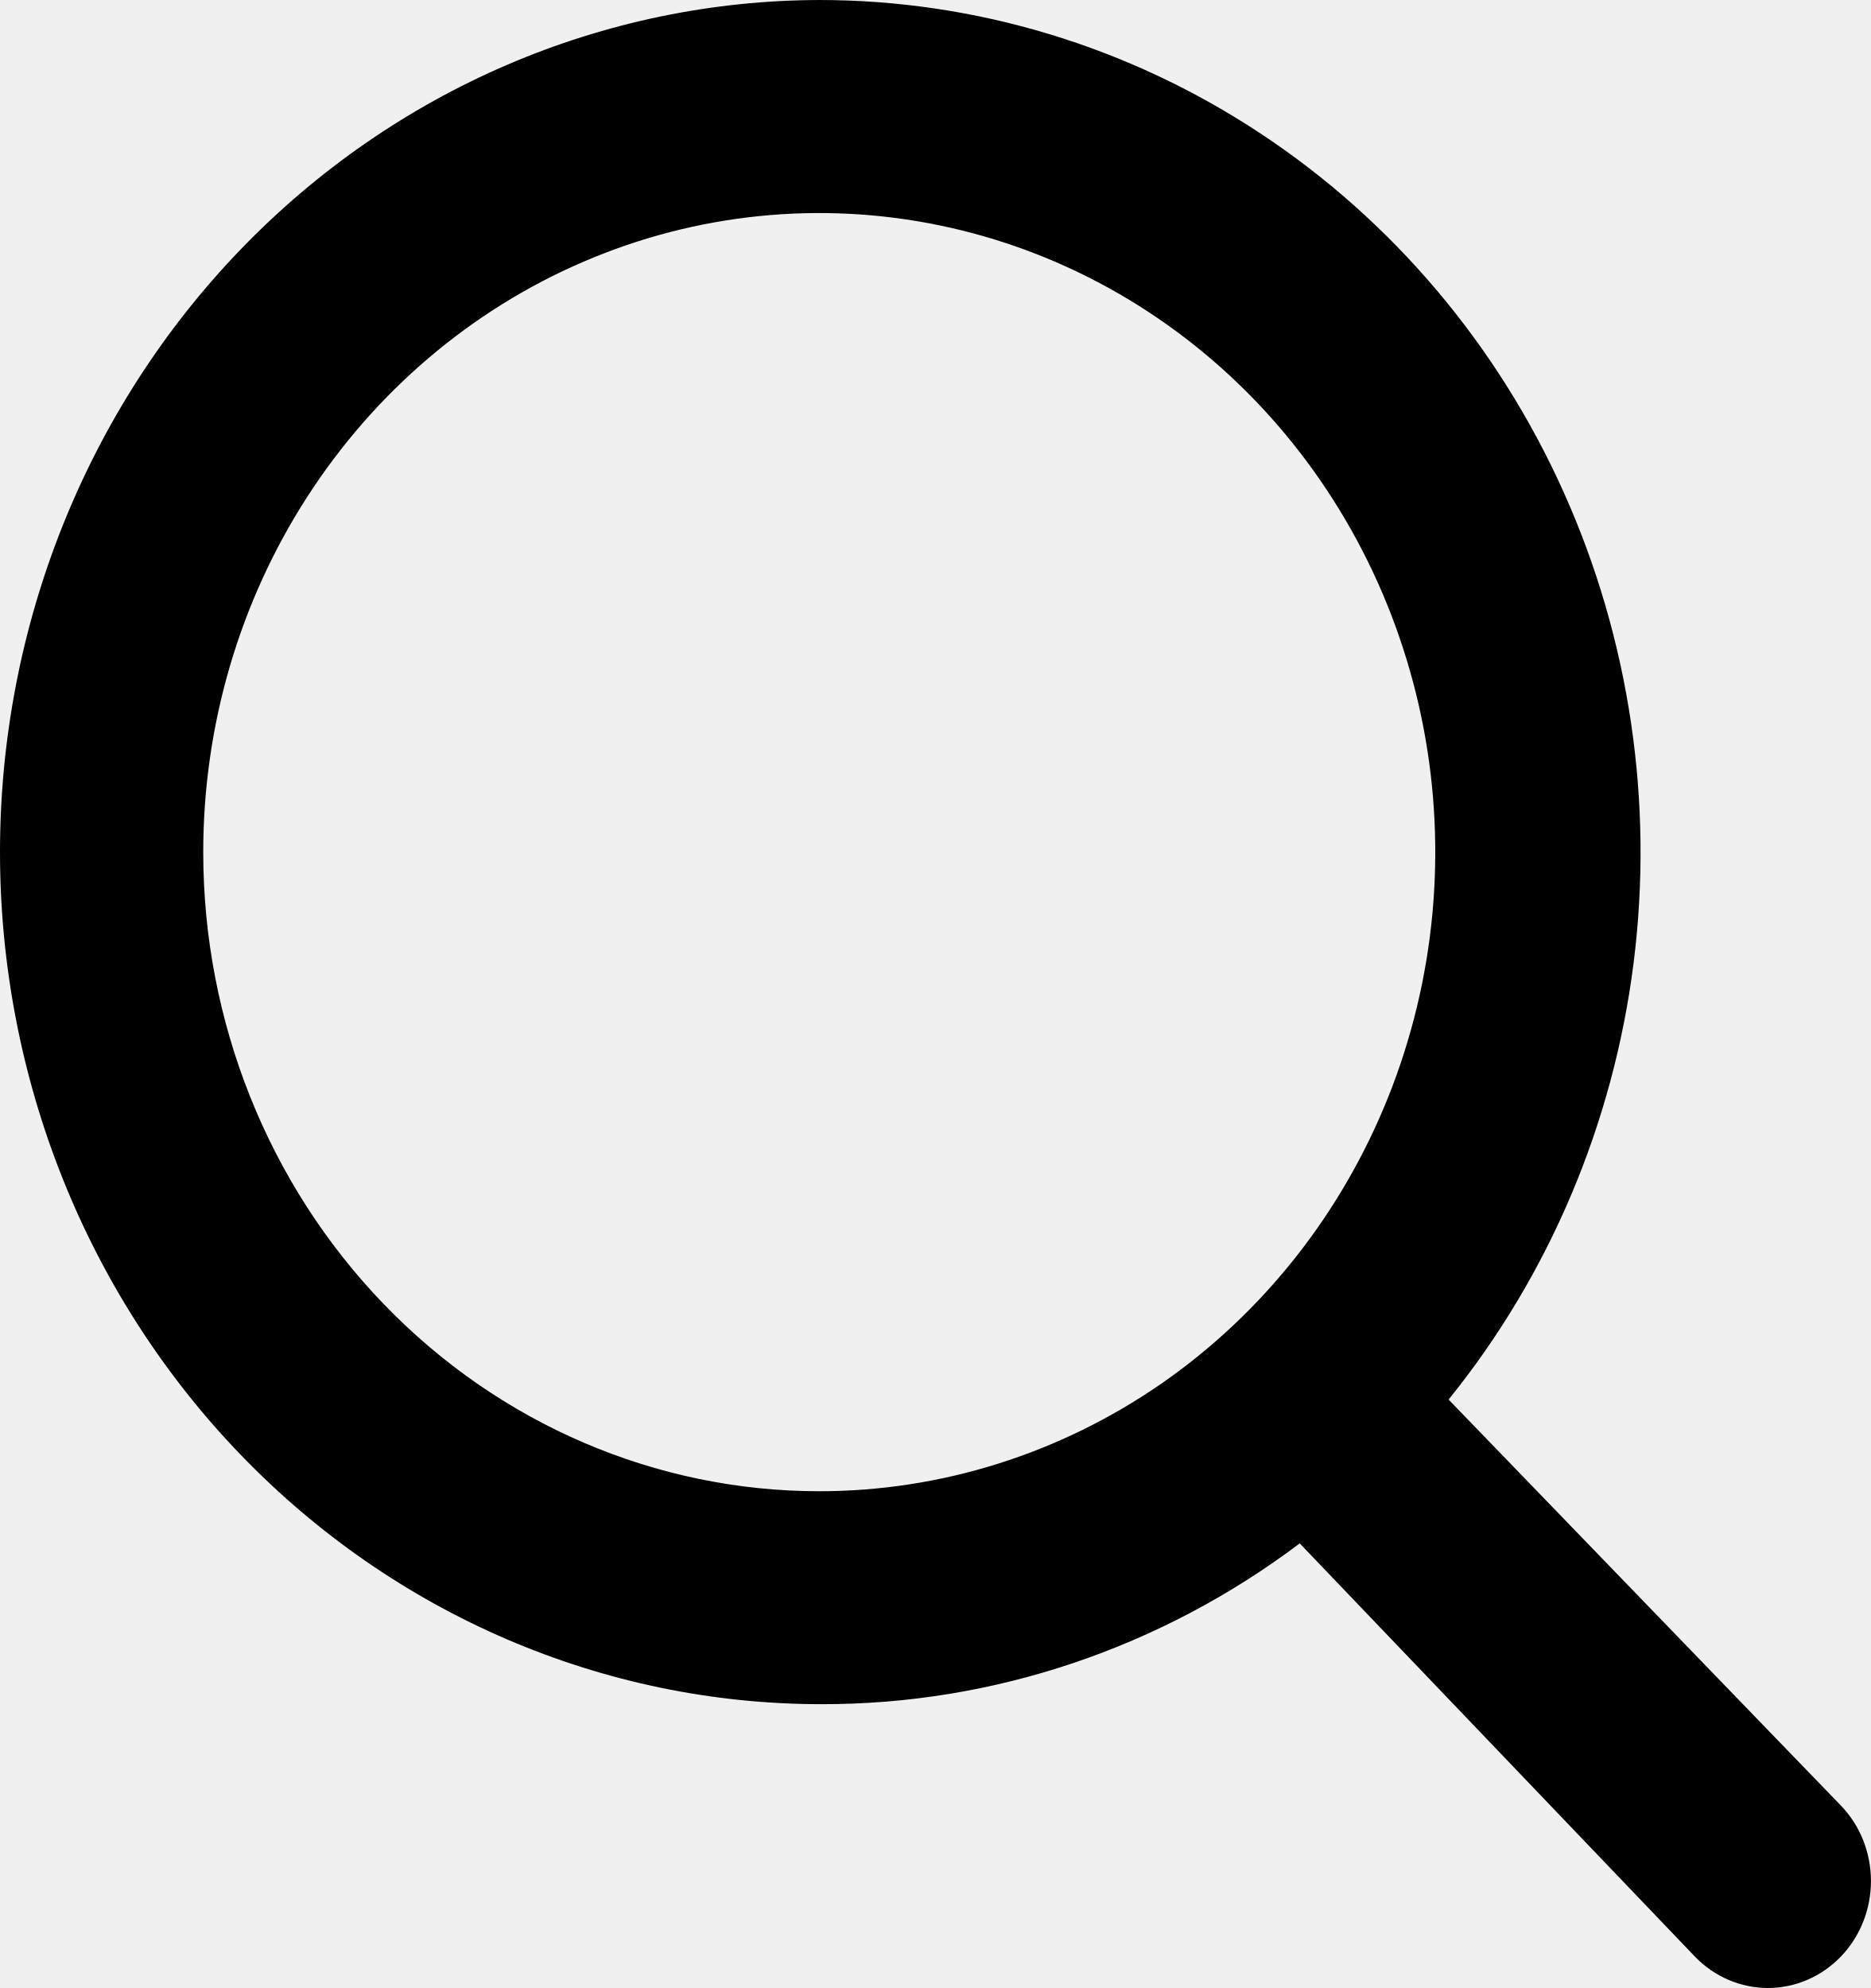
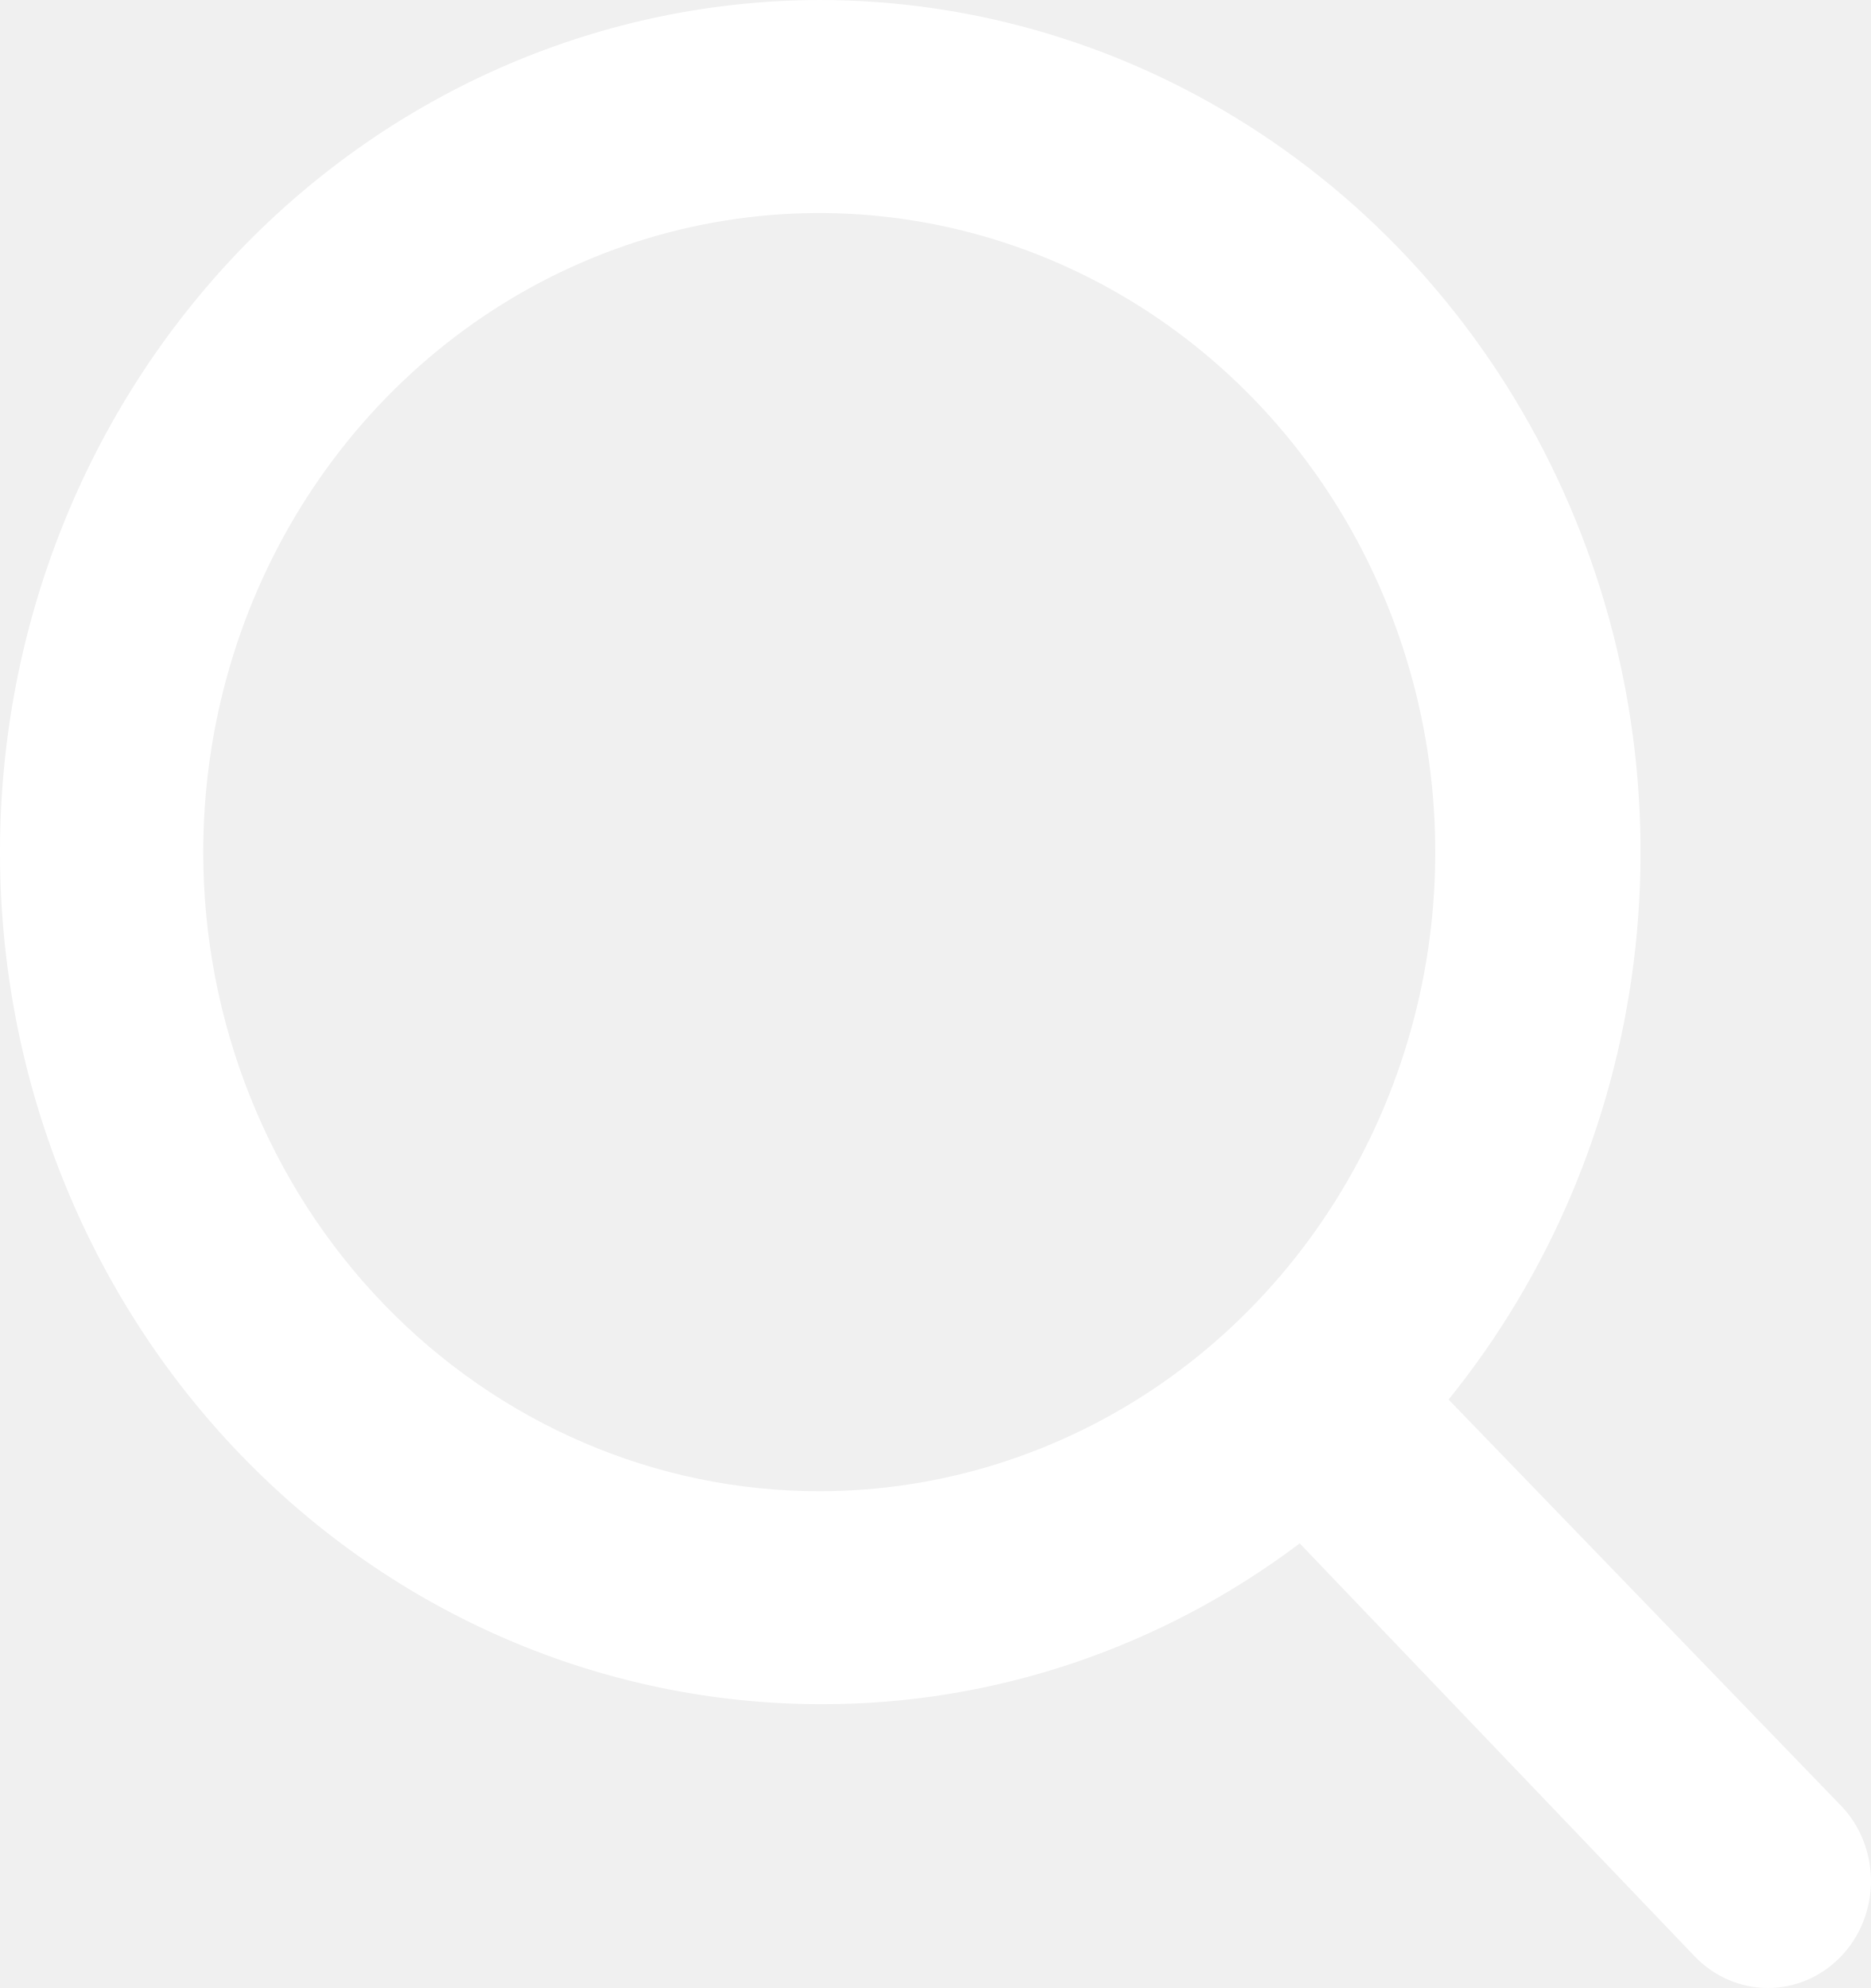
<svg xmlns="http://www.w3.org/2000/svg" width="16" height="17" viewBox="0 0 16 17" fill="none">
-   <path fill-rule="evenodd" clip-rule="evenodd" d="M7.006 0C8.343 4.94866e-05 9.652 0.396 10.779 1.141C11.907 1.886 12.806 2.949 13.371 4.206C13.936 5.463 14.144 6.861 13.97 8.236C13.796 9.611 13.247 10.906 12.388 11.968L15.742 15.439C15.824 15.524 15.889 15.624 15.933 15.735C15.977 15.846 16 15.965 16 16.085C16 16.206 15.977 16.325 15.933 16.435C15.889 16.546 15.824 16.647 15.742 16.732C15.576 16.904 15.352 17 15.118 17C15.003 17 14.888 16.976 14.781 16.93C14.674 16.884 14.577 16.817 14.495 16.732L11.115 13.198C9.926 14.094 8.493 14.576 7.024 14.573C5.161 14.573 3.374 13.806 2.057 12.439C0.74 11.073 1.90735e-06 9.219 1.90735e-06 7.287C1.90735e-06 5.354 0.74 3.501 2.057 2.134C3.374 0.768 5.161 0 7.024 0H7.006ZM7.006 12.752C8.048 12.752 9.066 12.431 9.933 11.831C10.799 11.23 11.474 10.377 11.873 9.378C12.272 8.379 12.376 7.281 12.173 6.221C11.969 5.16 11.468 4.187 10.731 3.422C9.994 2.658 9.056 2.138 8.034 1.927C7.012 1.716 5.953 1.824 4.99 2.238C4.028 2.651 3.205 3.352 2.626 4.251C2.047 5.149 1.738 6.206 1.738 7.287C1.738 8.736 2.293 10.126 3.281 11.151C4.269 12.176 5.609 12.752 7.006 12.752Z" fill="black" />
+   <path fill-rule="evenodd" clip-rule="evenodd" d="M7.006 0C8.343 4.94866e-05 9.652 0.396 10.779 1.141C11.907 1.886 12.806 2.949 13.371 4.206C13.936 5.463 14.144 6.861 13.97 8.236C13.796 9.611 13.247 10.906 12.388 11.968L15.742 15.439C15.824 15.524 15.889 15.624 15.933 15.735C15.977 15.846 16 15.965 16 16.085C16 16.206 15.977 16.325 15.933 16.435C15.889 16.546 15.824 16.647 15.742 16.732C15.576 16.904 15.352 17 15.118 17C15.003 17 14.888 16.976 14.781 16.93C14.674 16.884 14.577 16.817 14.495 16.732L11.115 13.198C9.926 14.094 8.493 14.576 7.024 14.573C5.161 14.573 3.374 13.806 2.057 12.439C0.74 11.073 1.90735e-06 9.219 1.90735e-06 7.287C1.90735e-06 5.354 0.74 3.501 2.057 2.134C3.374 0.768 5.161 0 7.024 0H7.006ZM7.006 12.752C8.048 12.752 9.066 12.431 9.933 11.831C10.799 11.23 11.474 10.377 11.873 9.378C12.272 8.379 12.376 7.281 12.173 6.221C11.969 5.16 11.468 4.187 10.731 3.422C9.994 2.658 9.056 2.138 8.034 1.927C7.012 1.716 5.953 1.824 4.99 2.238C4.028 2.651 3.205 3.352 2.626 4.251C2.047 5.149 1.738 6.206 1.738 7.287C1.738 8.736 2.293 10.126 3.281 11.151C4.269 12.176 5.609 12.752 7.006 12.752Z" fill="white" />
</svg>
